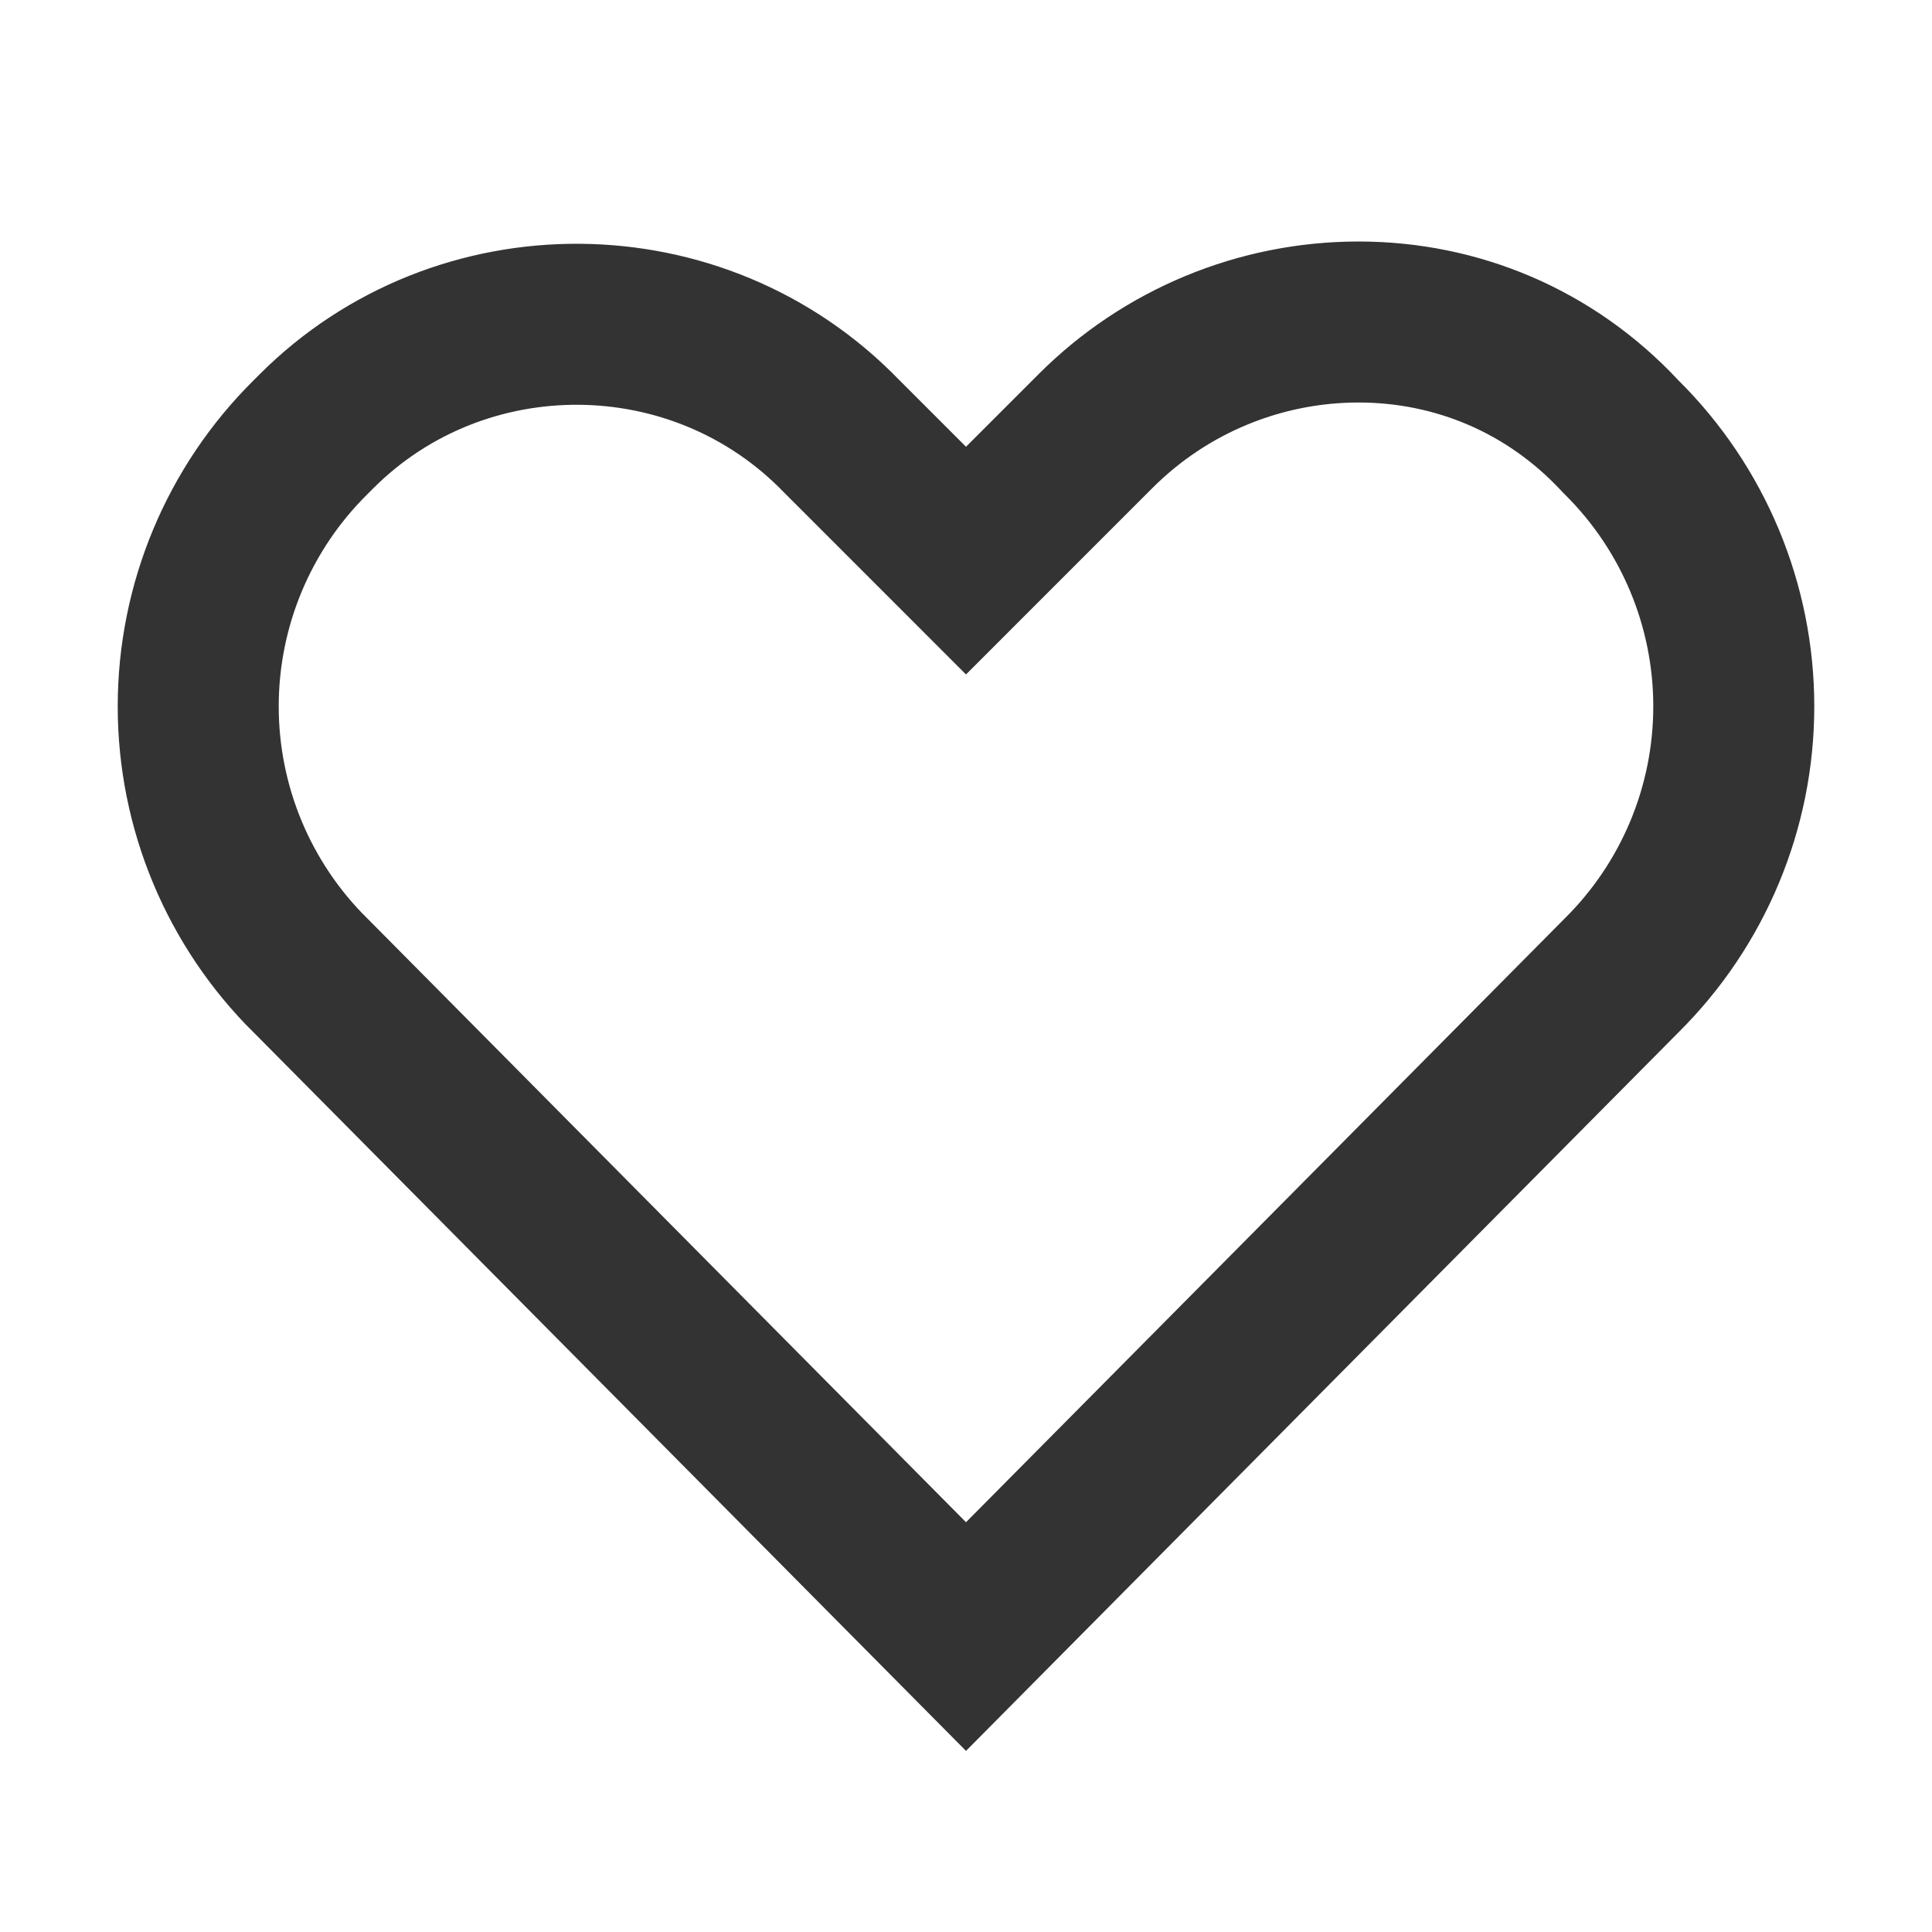
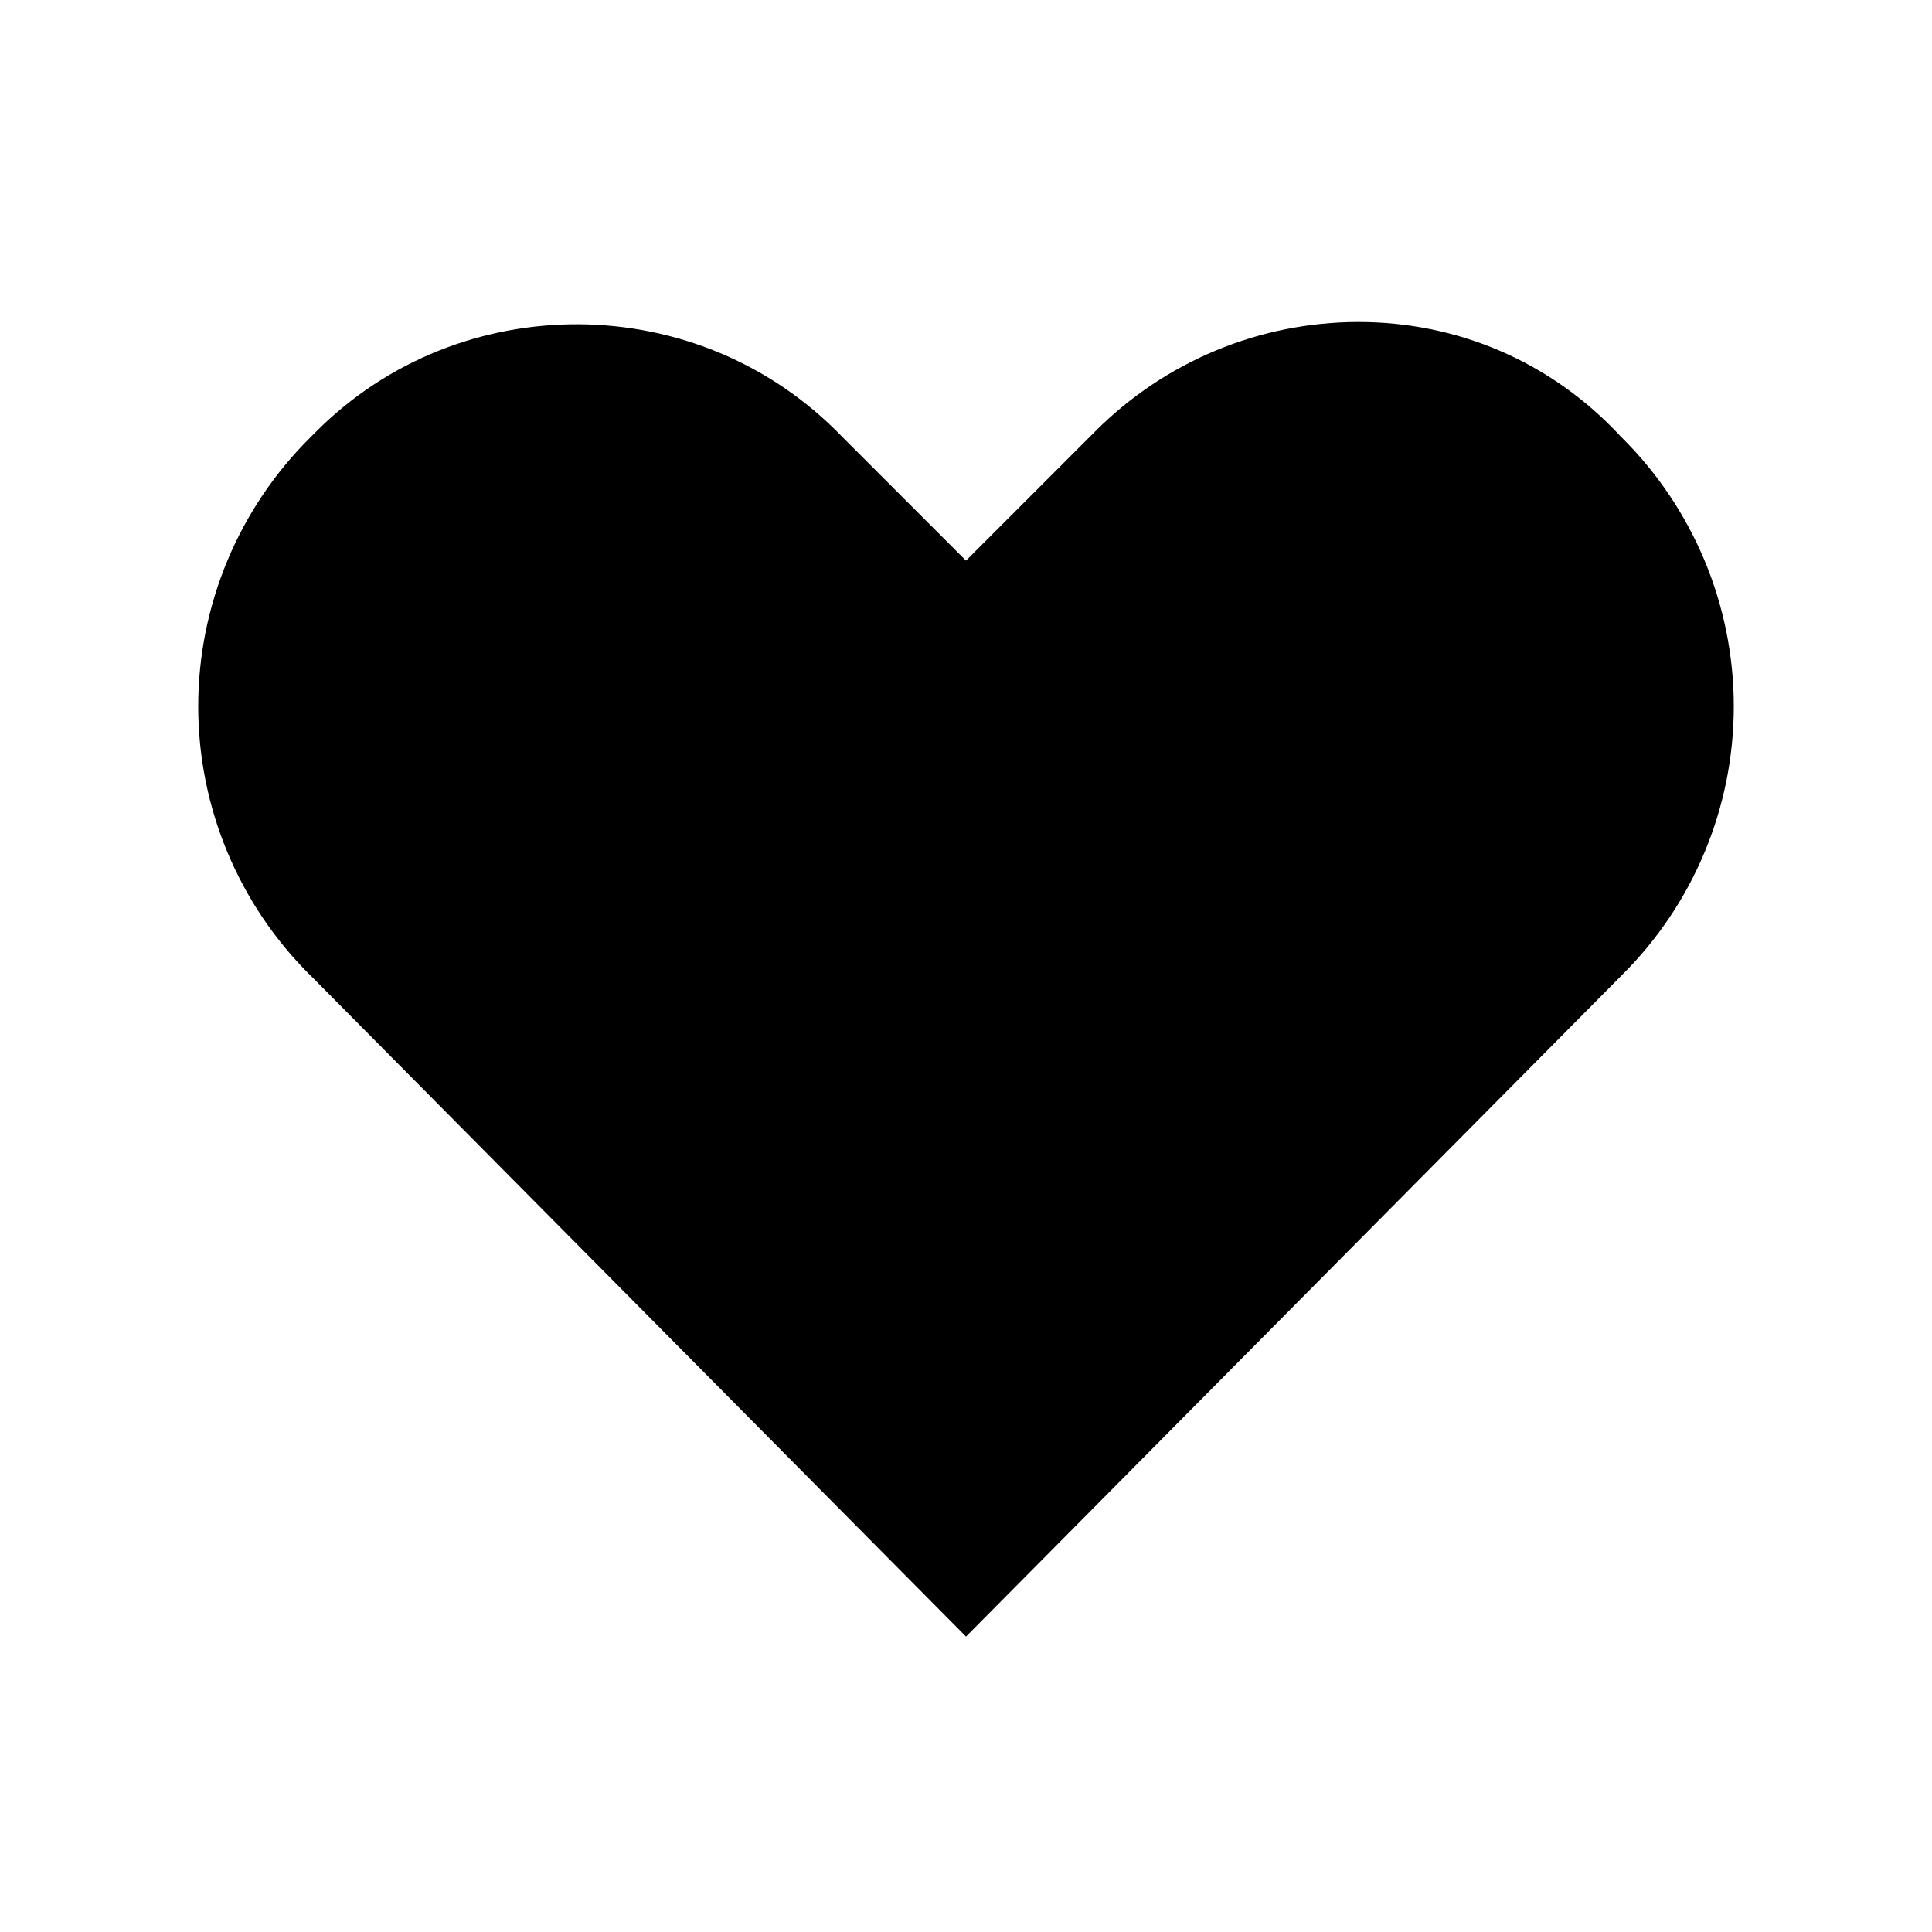
- <svg xmlns="http://www.w3.org/2000/svg" width="24" height="24" fill="none">
-   <path stroke="#333" stroke-width="2" d="m11.293 6.257.707.707.707-.707.9-.9A4.62 4.62 0 0 1 16.875 4c1.228 0 2.386.489 3.244 1.407l.012.013.012.012a4.704 4.704 0 0 1 0 6.686l-.003.003L12 20.33l-8.14-8.21-.003-.002a4.704 4.704 0 0 1 0-6.686l.075-.075c1.782-1.782 4.74-1.782 6.524.063l.006.006.006.006.825.825Z" />
+ <svg xmlns="http://www.w3.org/2000/svg" width="24" height="24" fill="">
+   <path stroke="" stroke-width="2" d="m11.293 6.257.707.707.707-.707.9-.9A4.62 4.62 0 0 1 16.875 4c1.228 0 2.386.489 3.244 1.407l.012.013.012.012a4.704 4.704 0 0 1 0 6.686l-.003.003L12 20.33l-8.14-8.21-.003-.002a4.704 4.704 0 0 1 0-6.686l.075-.075c1.782-1.782 4.74-1.782 6.524.063l.006.006.006.006.825.825Z" />
</svg>
